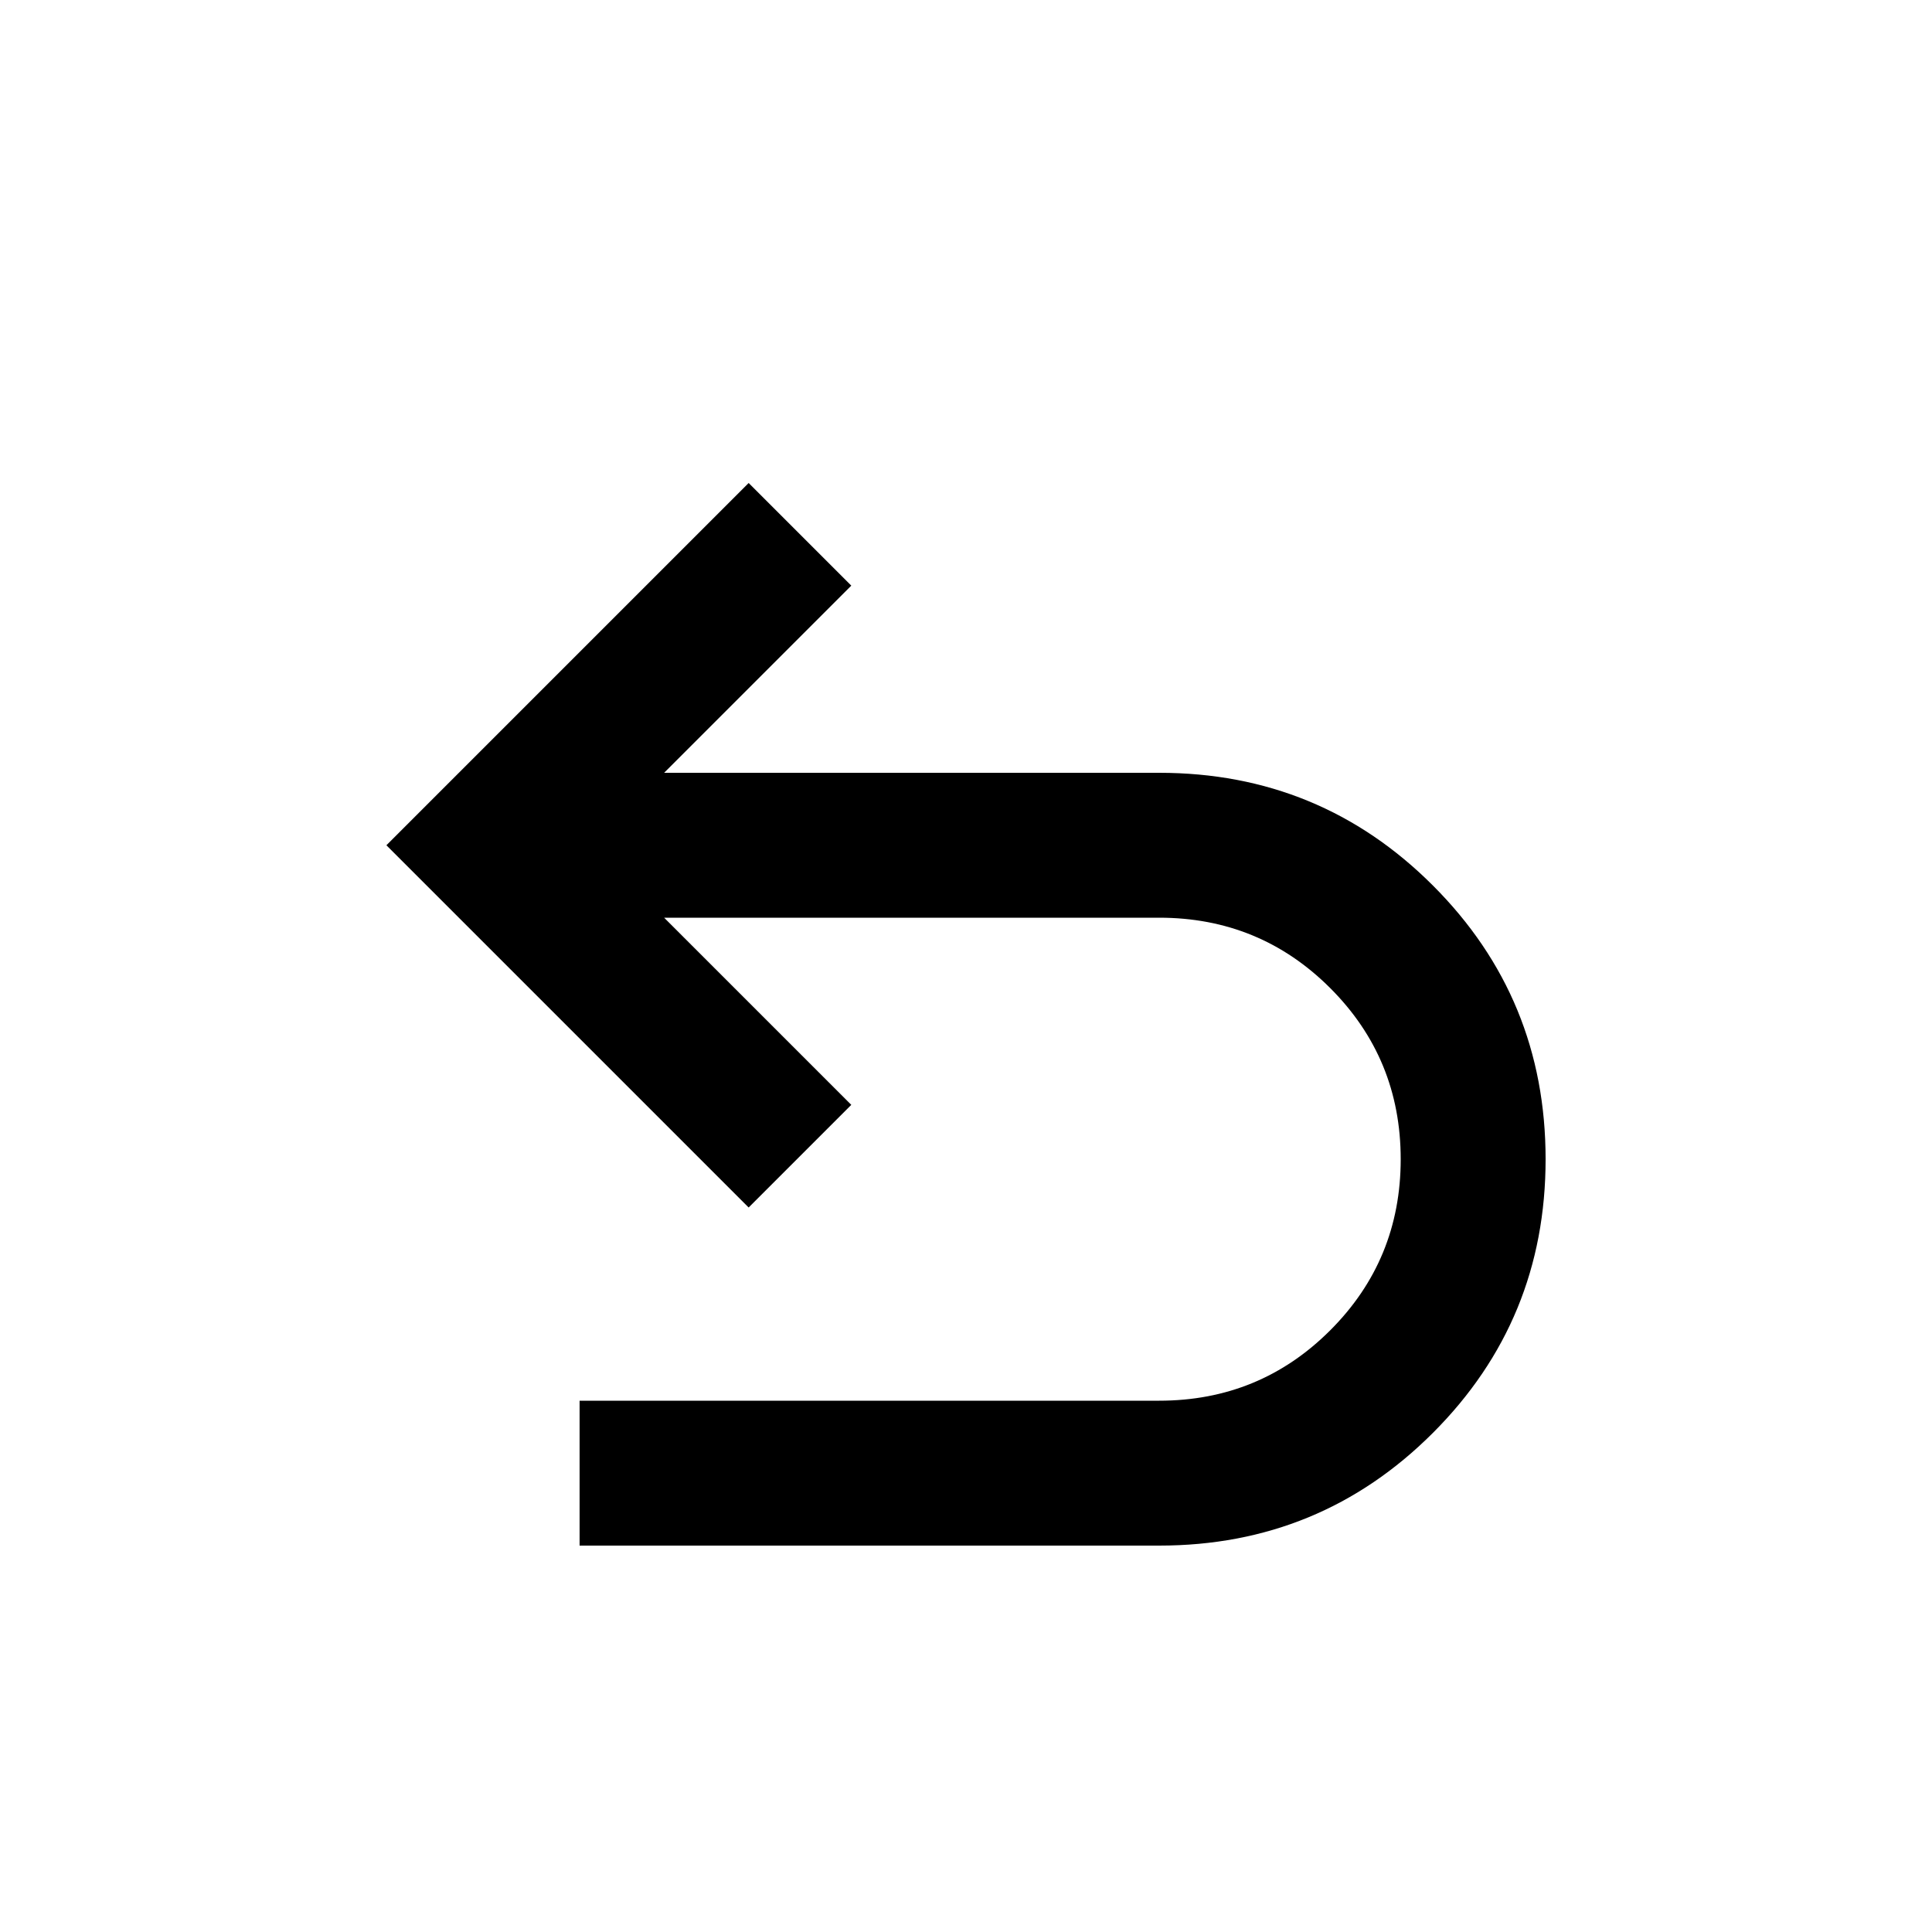
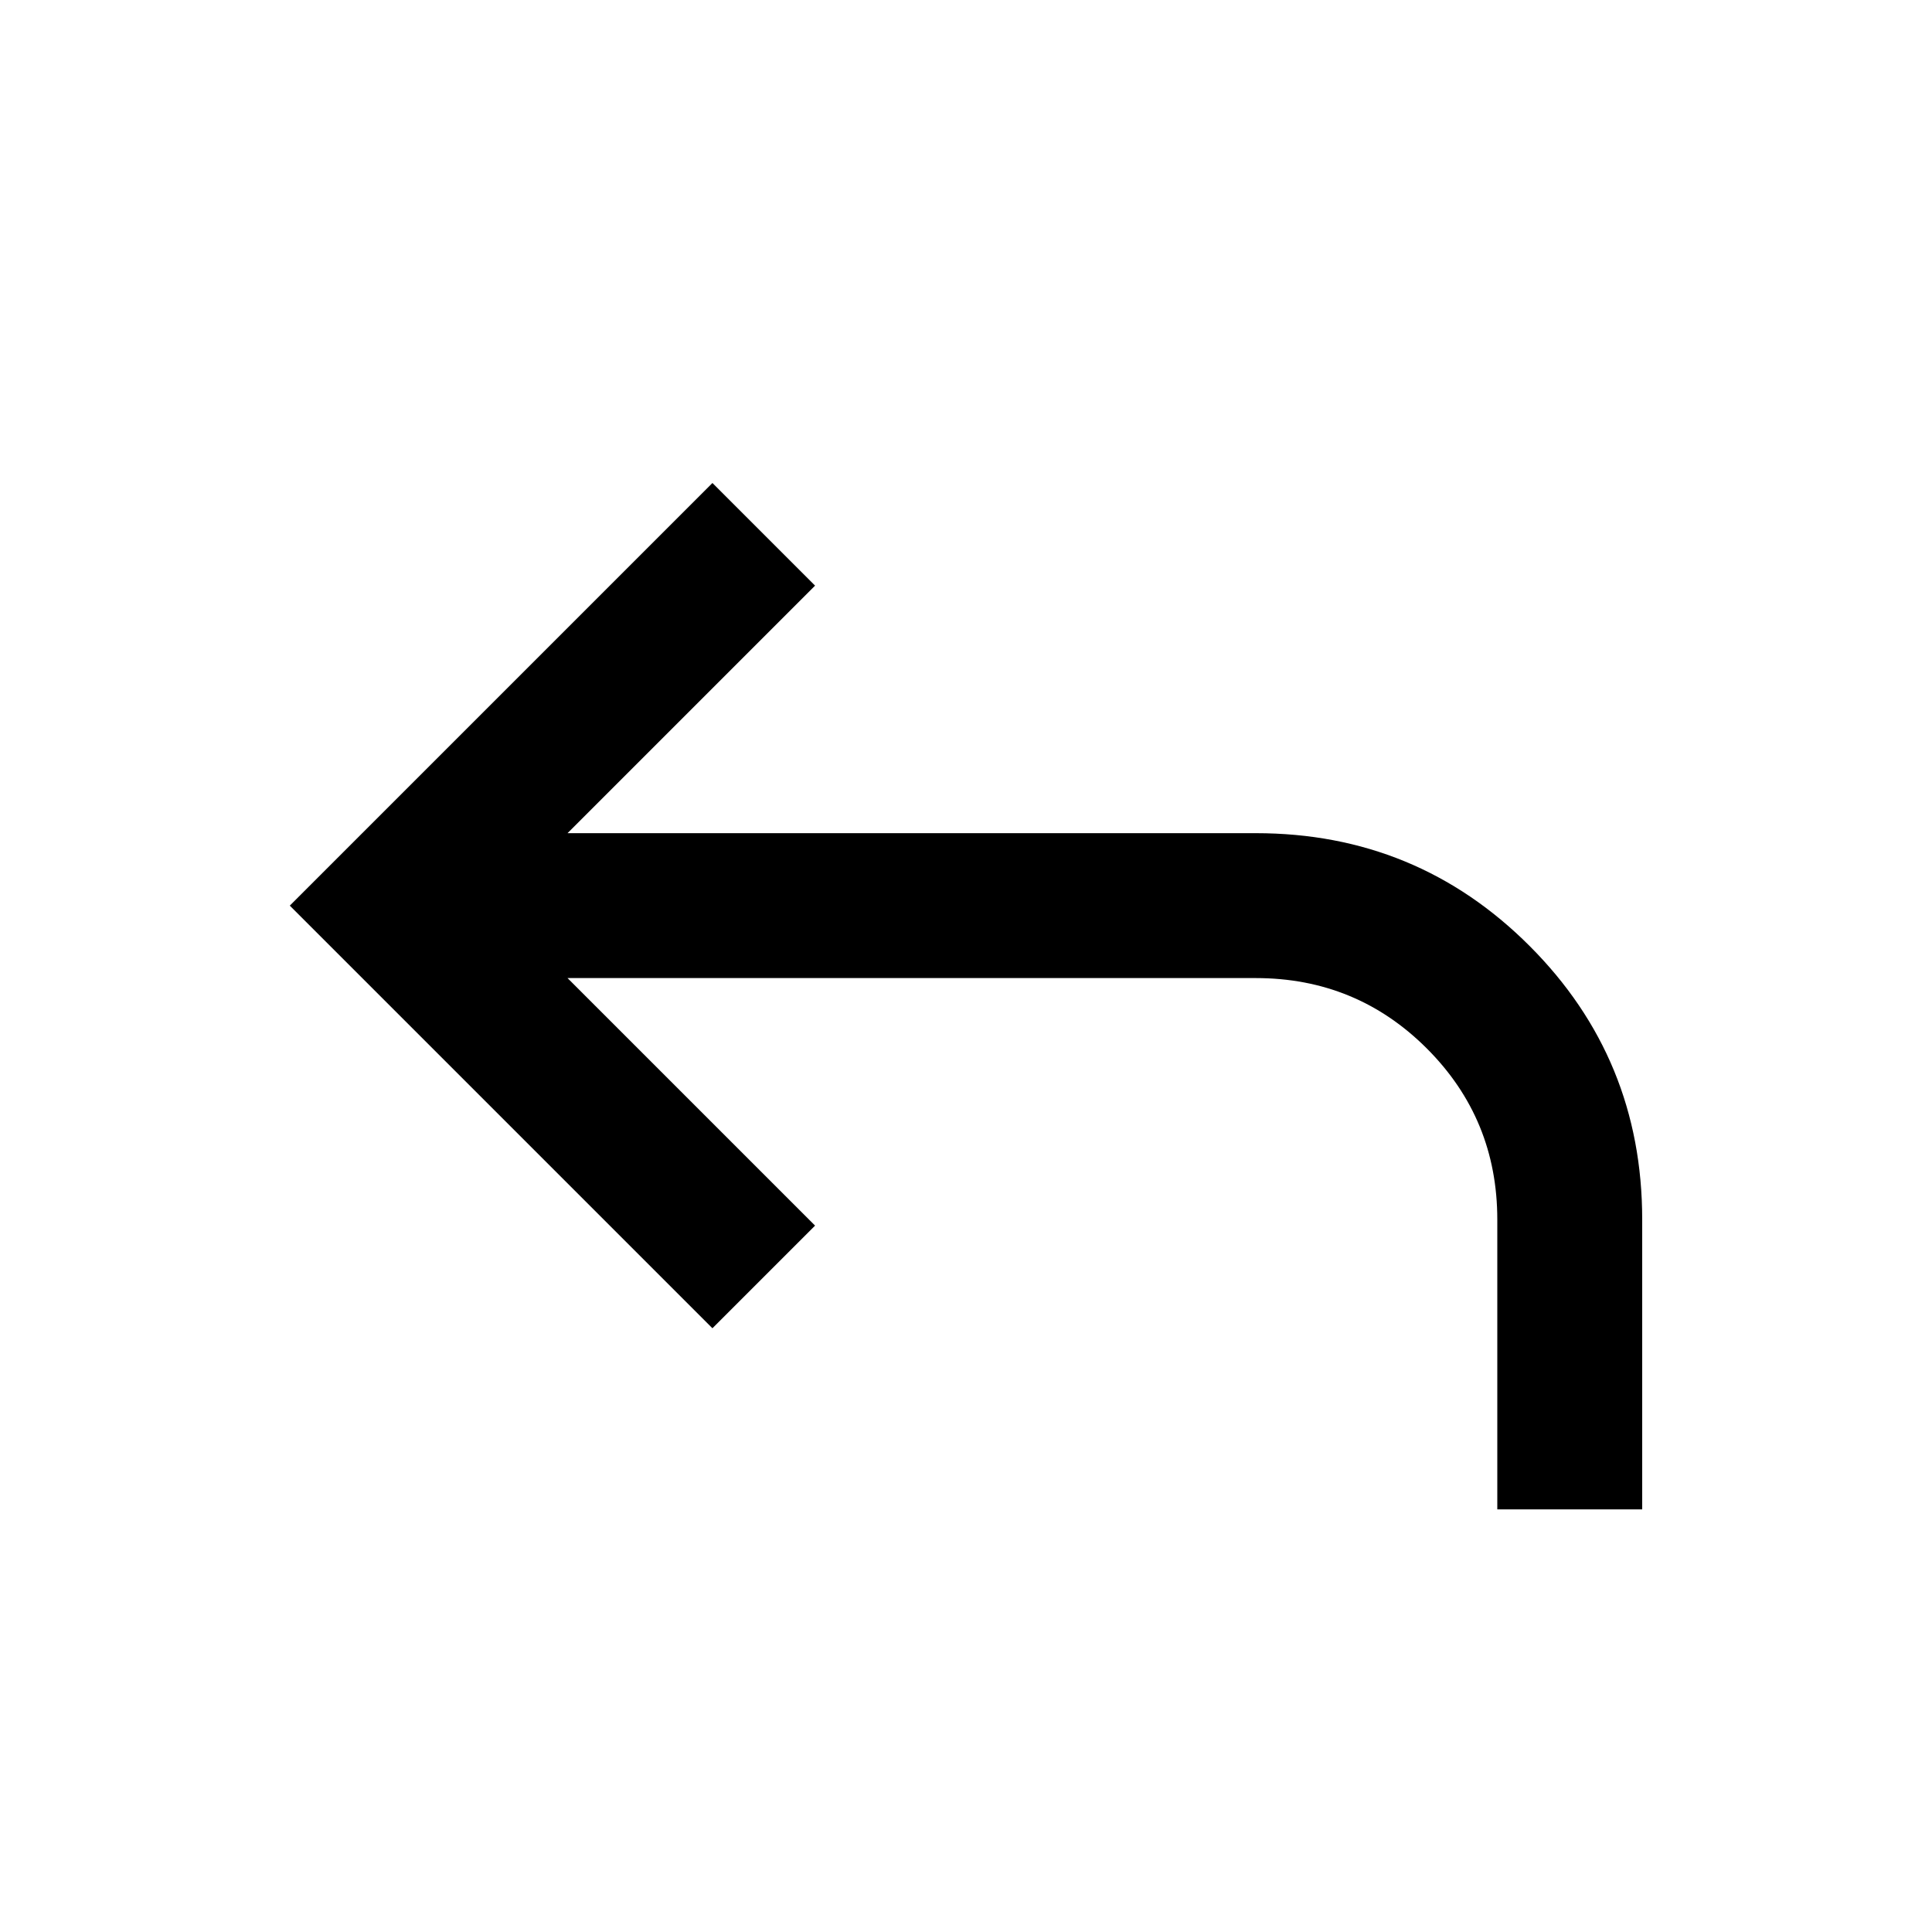
<svg xmlns="http://www.w3.org/2000/svg" height="20" viewBox="0 -960 960 960" width="20">
-   <path d="M288-192v-72h288q50 0 85-35t35-85q0-50-35-85t-85-35H330l93 93-51 51-180-180 180-180 51 51-93 93h246q80 0 136 56t56 136q0 80-56 136t-136 56H288Z" />
+   <path d="M744-210v-144q0-50-35-85t-85-35H282l123 123-51 51-210-210 210-210 51 51-123 123h342q80 0 136 56t56 136v144h-72Z" />
</svg>
